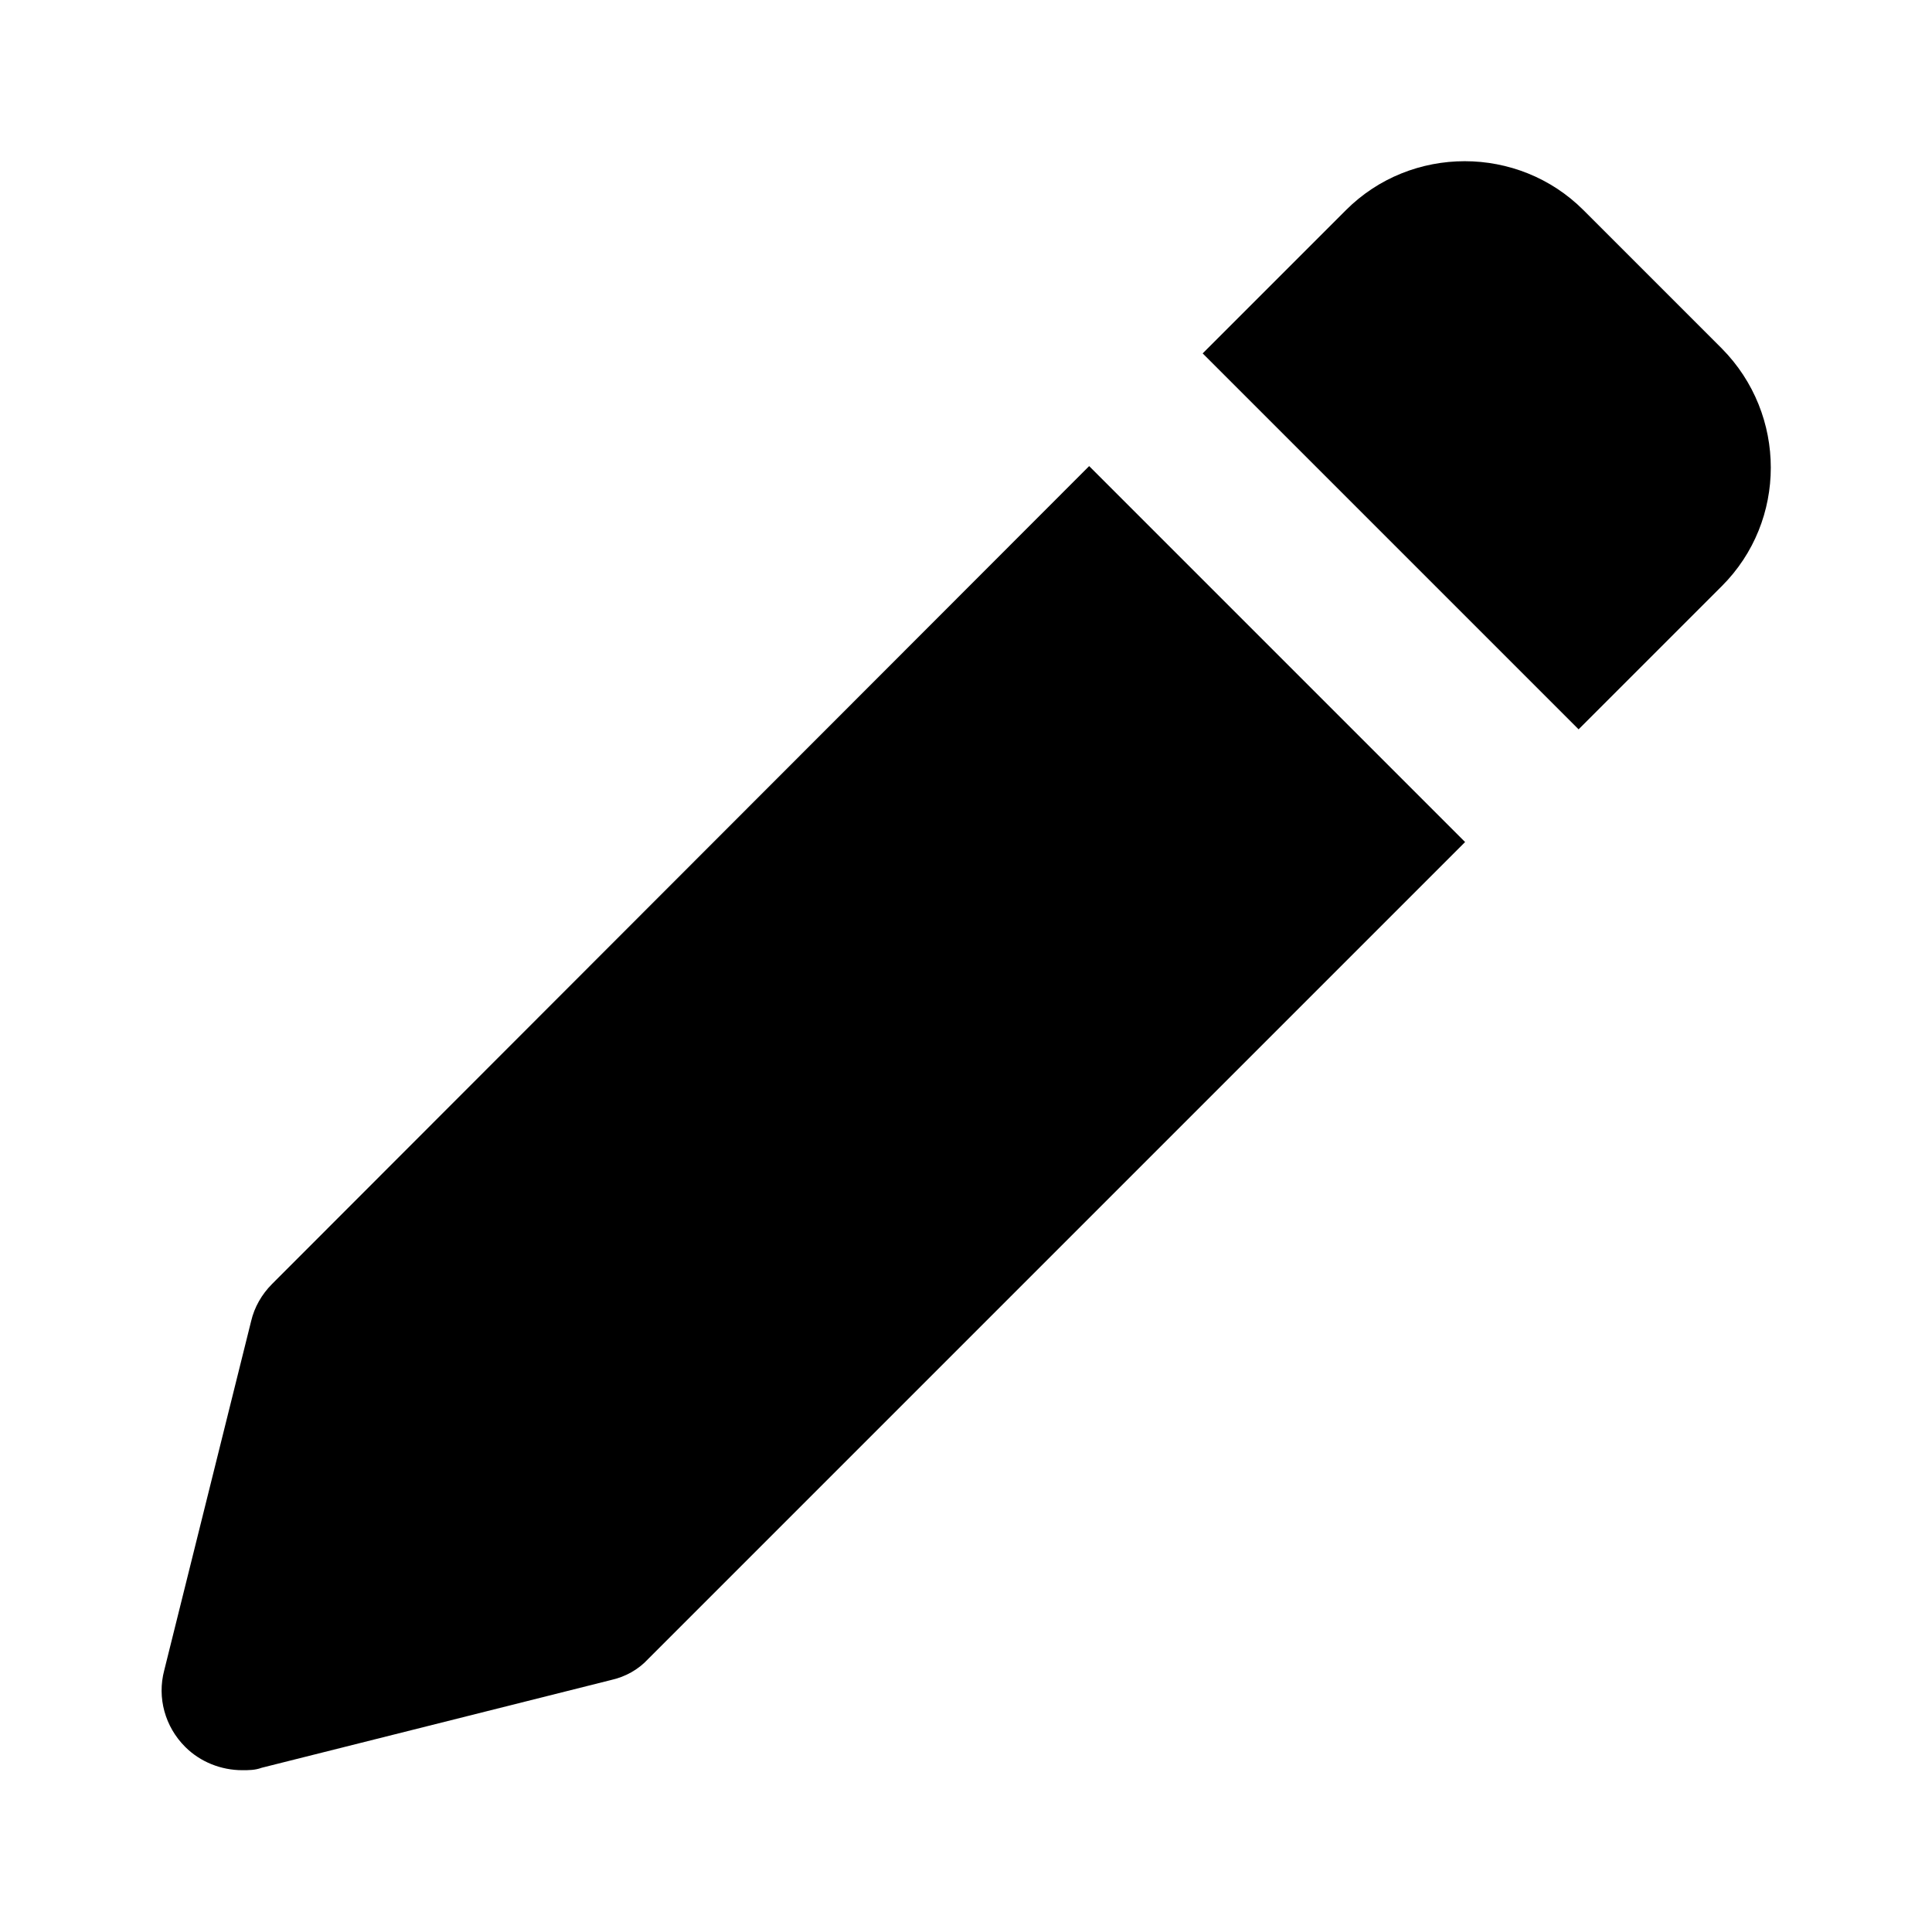
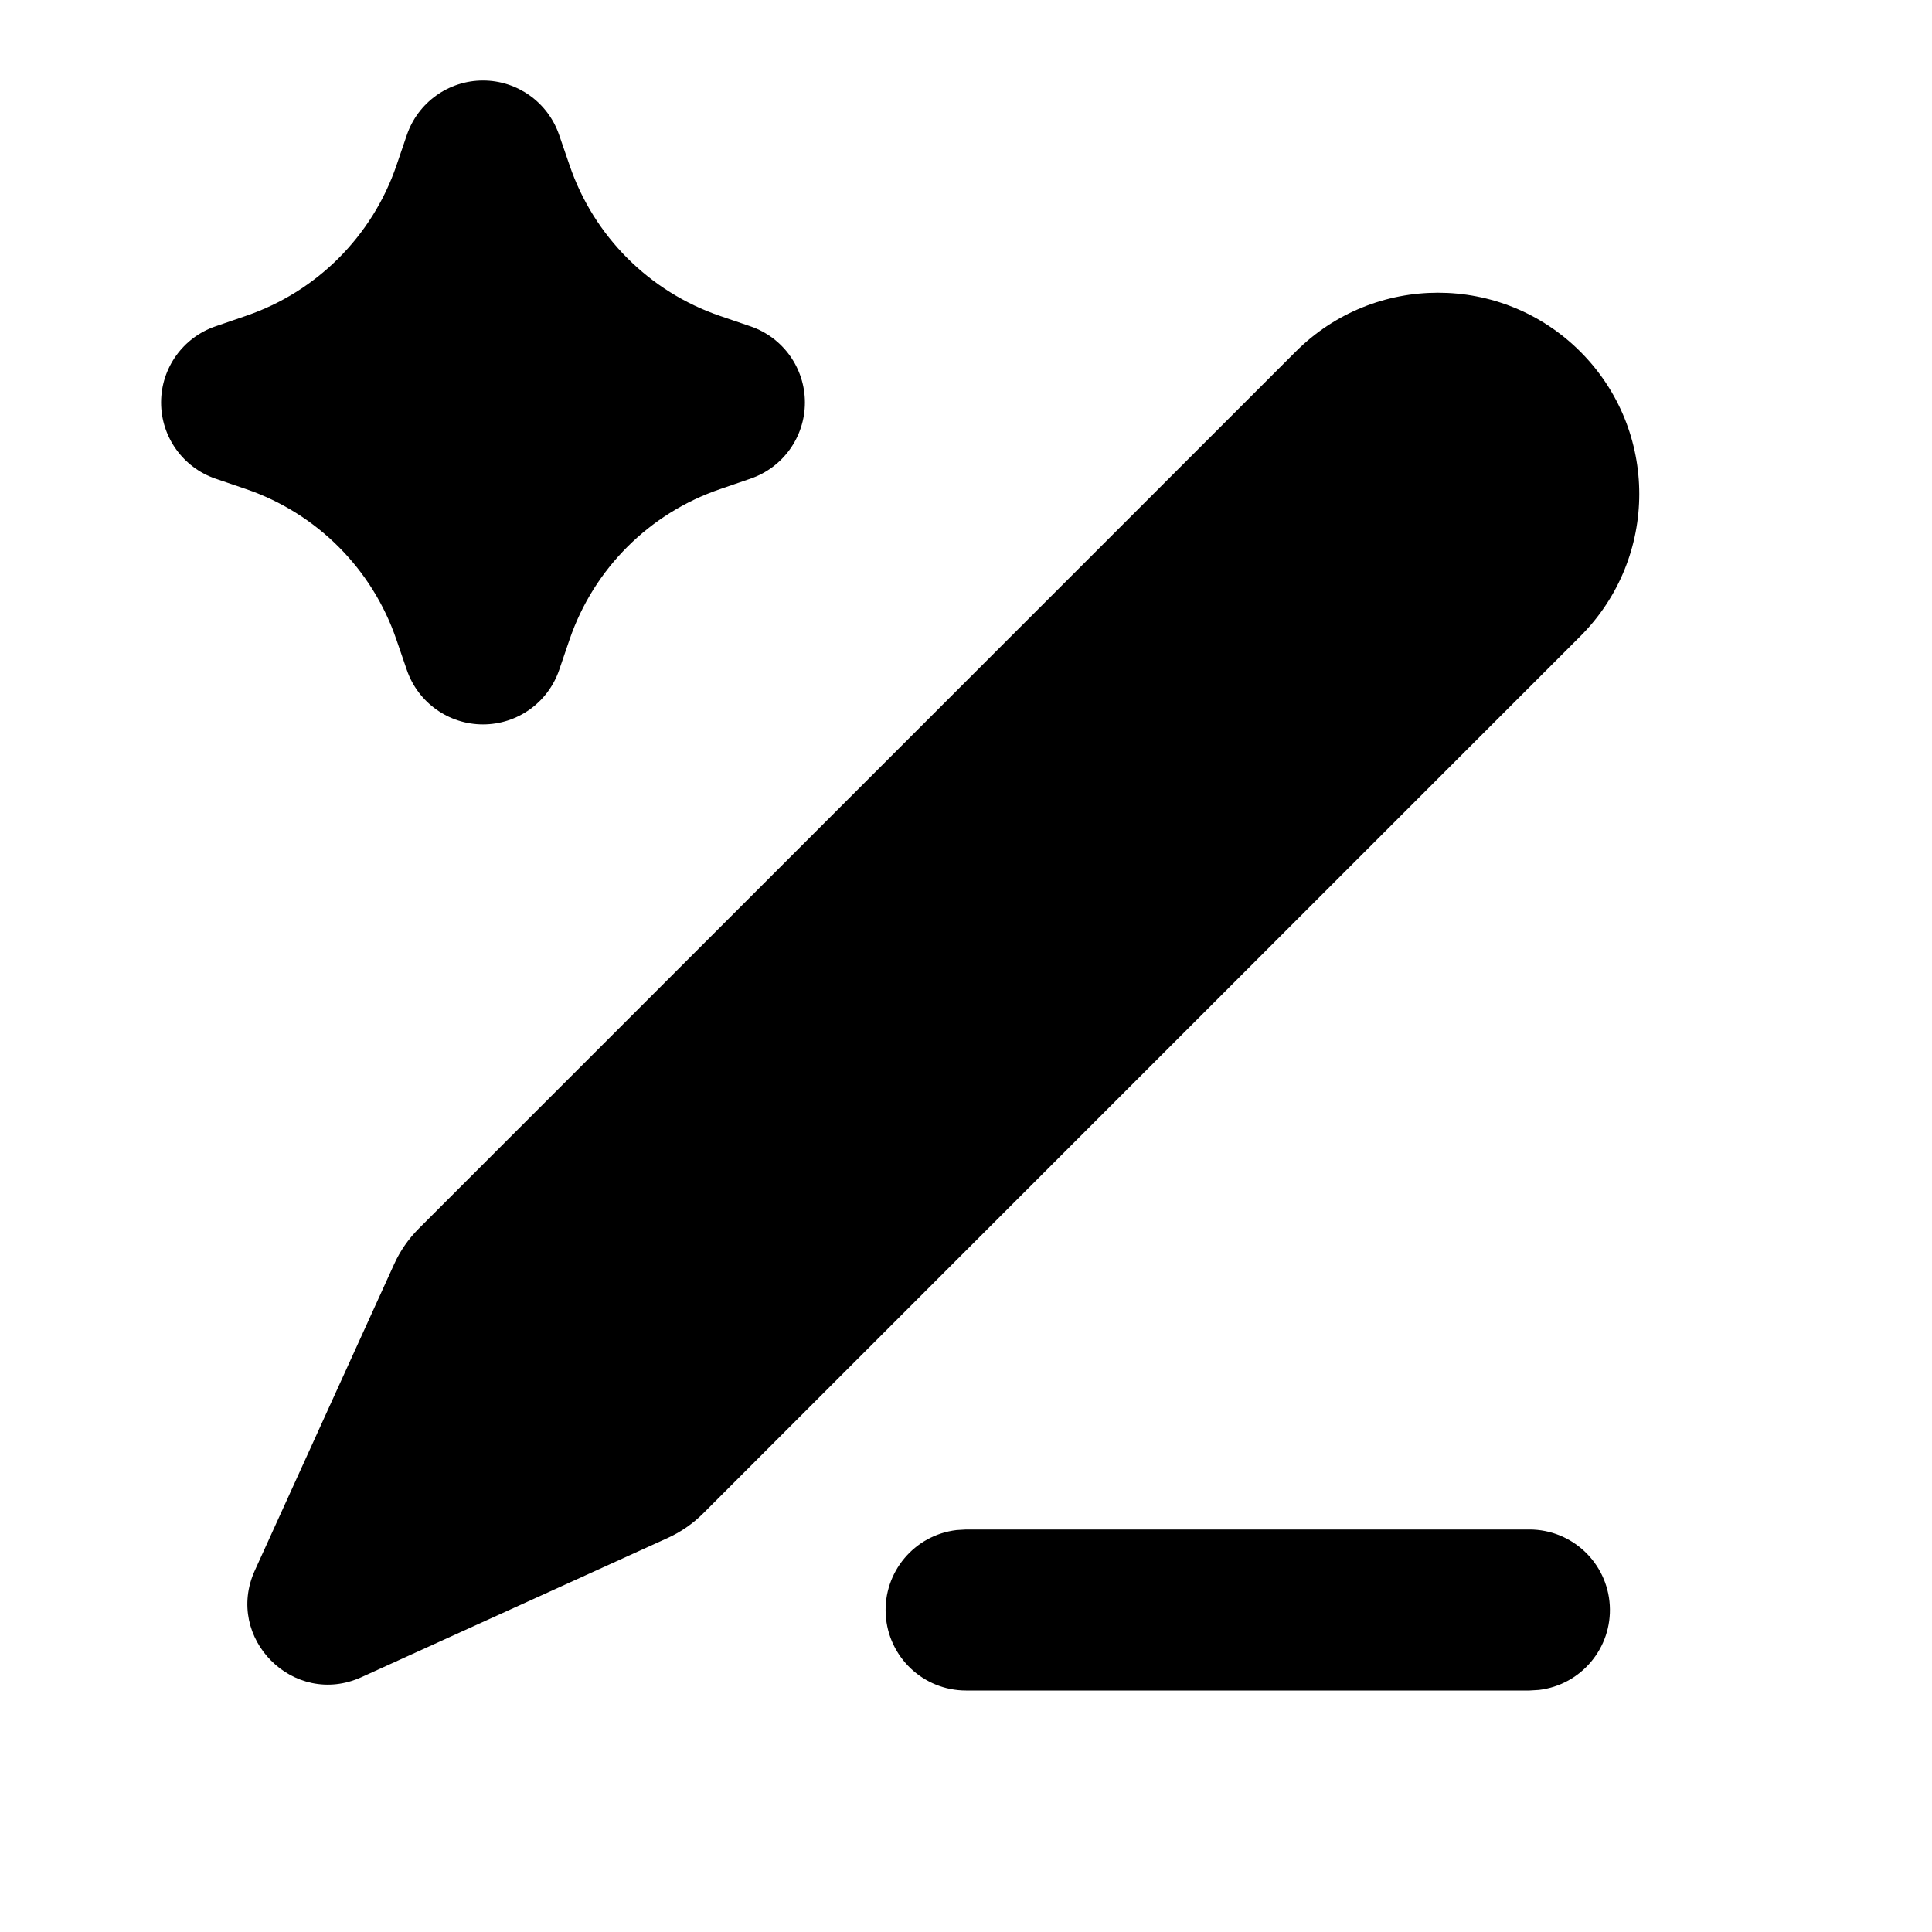
- <svg xmlns="http://www.w3.org/2000/svg" width="24" height="24" viewBox="0 0 24 24" id="edit">
-   <path fill="currentColor" d="M3.38 15.95c-.13.13-.22.29-.26.46l-1.08 4.34c-.09.34.01.7.26.95c.19.19.45.29.71.29c.08 0 .16 0 .24-.03l4.34-1.09c.18-.04.34-.13.46-.26L18.2 10.46l-4.67-4.67zM19.67 2.61c-.81-.81-2.14-.81-2.95 0l-1.78 1.78l4.67 4.67l1.78-1.78c.81-.81.81-2.13 0-2.95z" />
+ <svg xmlns="http://www.w3.org/2000/svg" id="edit" width="24" height="24" viewBox="0 0 24 24">
+   <g fill="none">
+     <path d="m12.594 23.258l-.012.002l-.071.035l-.02.004l-.014-.004l-.071-.036q-.016-.004-.024.006l-.004.01l-.017.428l.005.02l.01.013l.104.074l.015.004l.012-.004l.104-.074l.012-.016l.004-.017l-.017-.427q-.004-.016-.016-.018m.264-.113l-.014.002l-.184.093l-.01.01l-.003.011l.018.43l.005.012l.008.008l.201.092q.019.005.029-.008l.004-.014l-.034-.614q-.005-.019-.02-.022m-.715.002a.02.02 0 0 0-.027.006l-.006.014l-.034.614q.001.018.017.024l.015-.002l.201-.093l.01-.008l.003-.011l.018-.43l-.003-.012l-.01-.01z" />
+     <path fill="currentColor" d="M19 19a1 1 0 0 1 .117 1.993L19 21h-7a1 1 0 0 1-.117-1.993L12 19zm.631-14.632a2.5 2.5 0 0 1 0 3.536L8.735 18.8a1.5 1.5 0 0 1-.44.305l-3.804 1.729c-.842.383-1.708-.484-1.325-1.326l1.73-3.804a1.5 1.5 0 0 1 .304-.44L16.096 4.368a2.5 2.5 0 0 1 3.535 0M6 1a1 1 0 0 1 .946.677l.13.378a3 3 0 0 0 1.869 1.87l.378.129a1 1 0 0 1 0 1.892l-.378.13a3 3 0 0 0-1.87 1.869l-.129.378a1 1 0 0 1-1.892 0l-.13-.378a3 3 0 0 0-1.869-1.87l-.378-.129a1 1 0 0 1 0-1.892l.378-.13a3 3 0 0 0 1.87-1.869l.129-.378A1 1 0 0 1 6 1" />
+   </g>
</svg>
